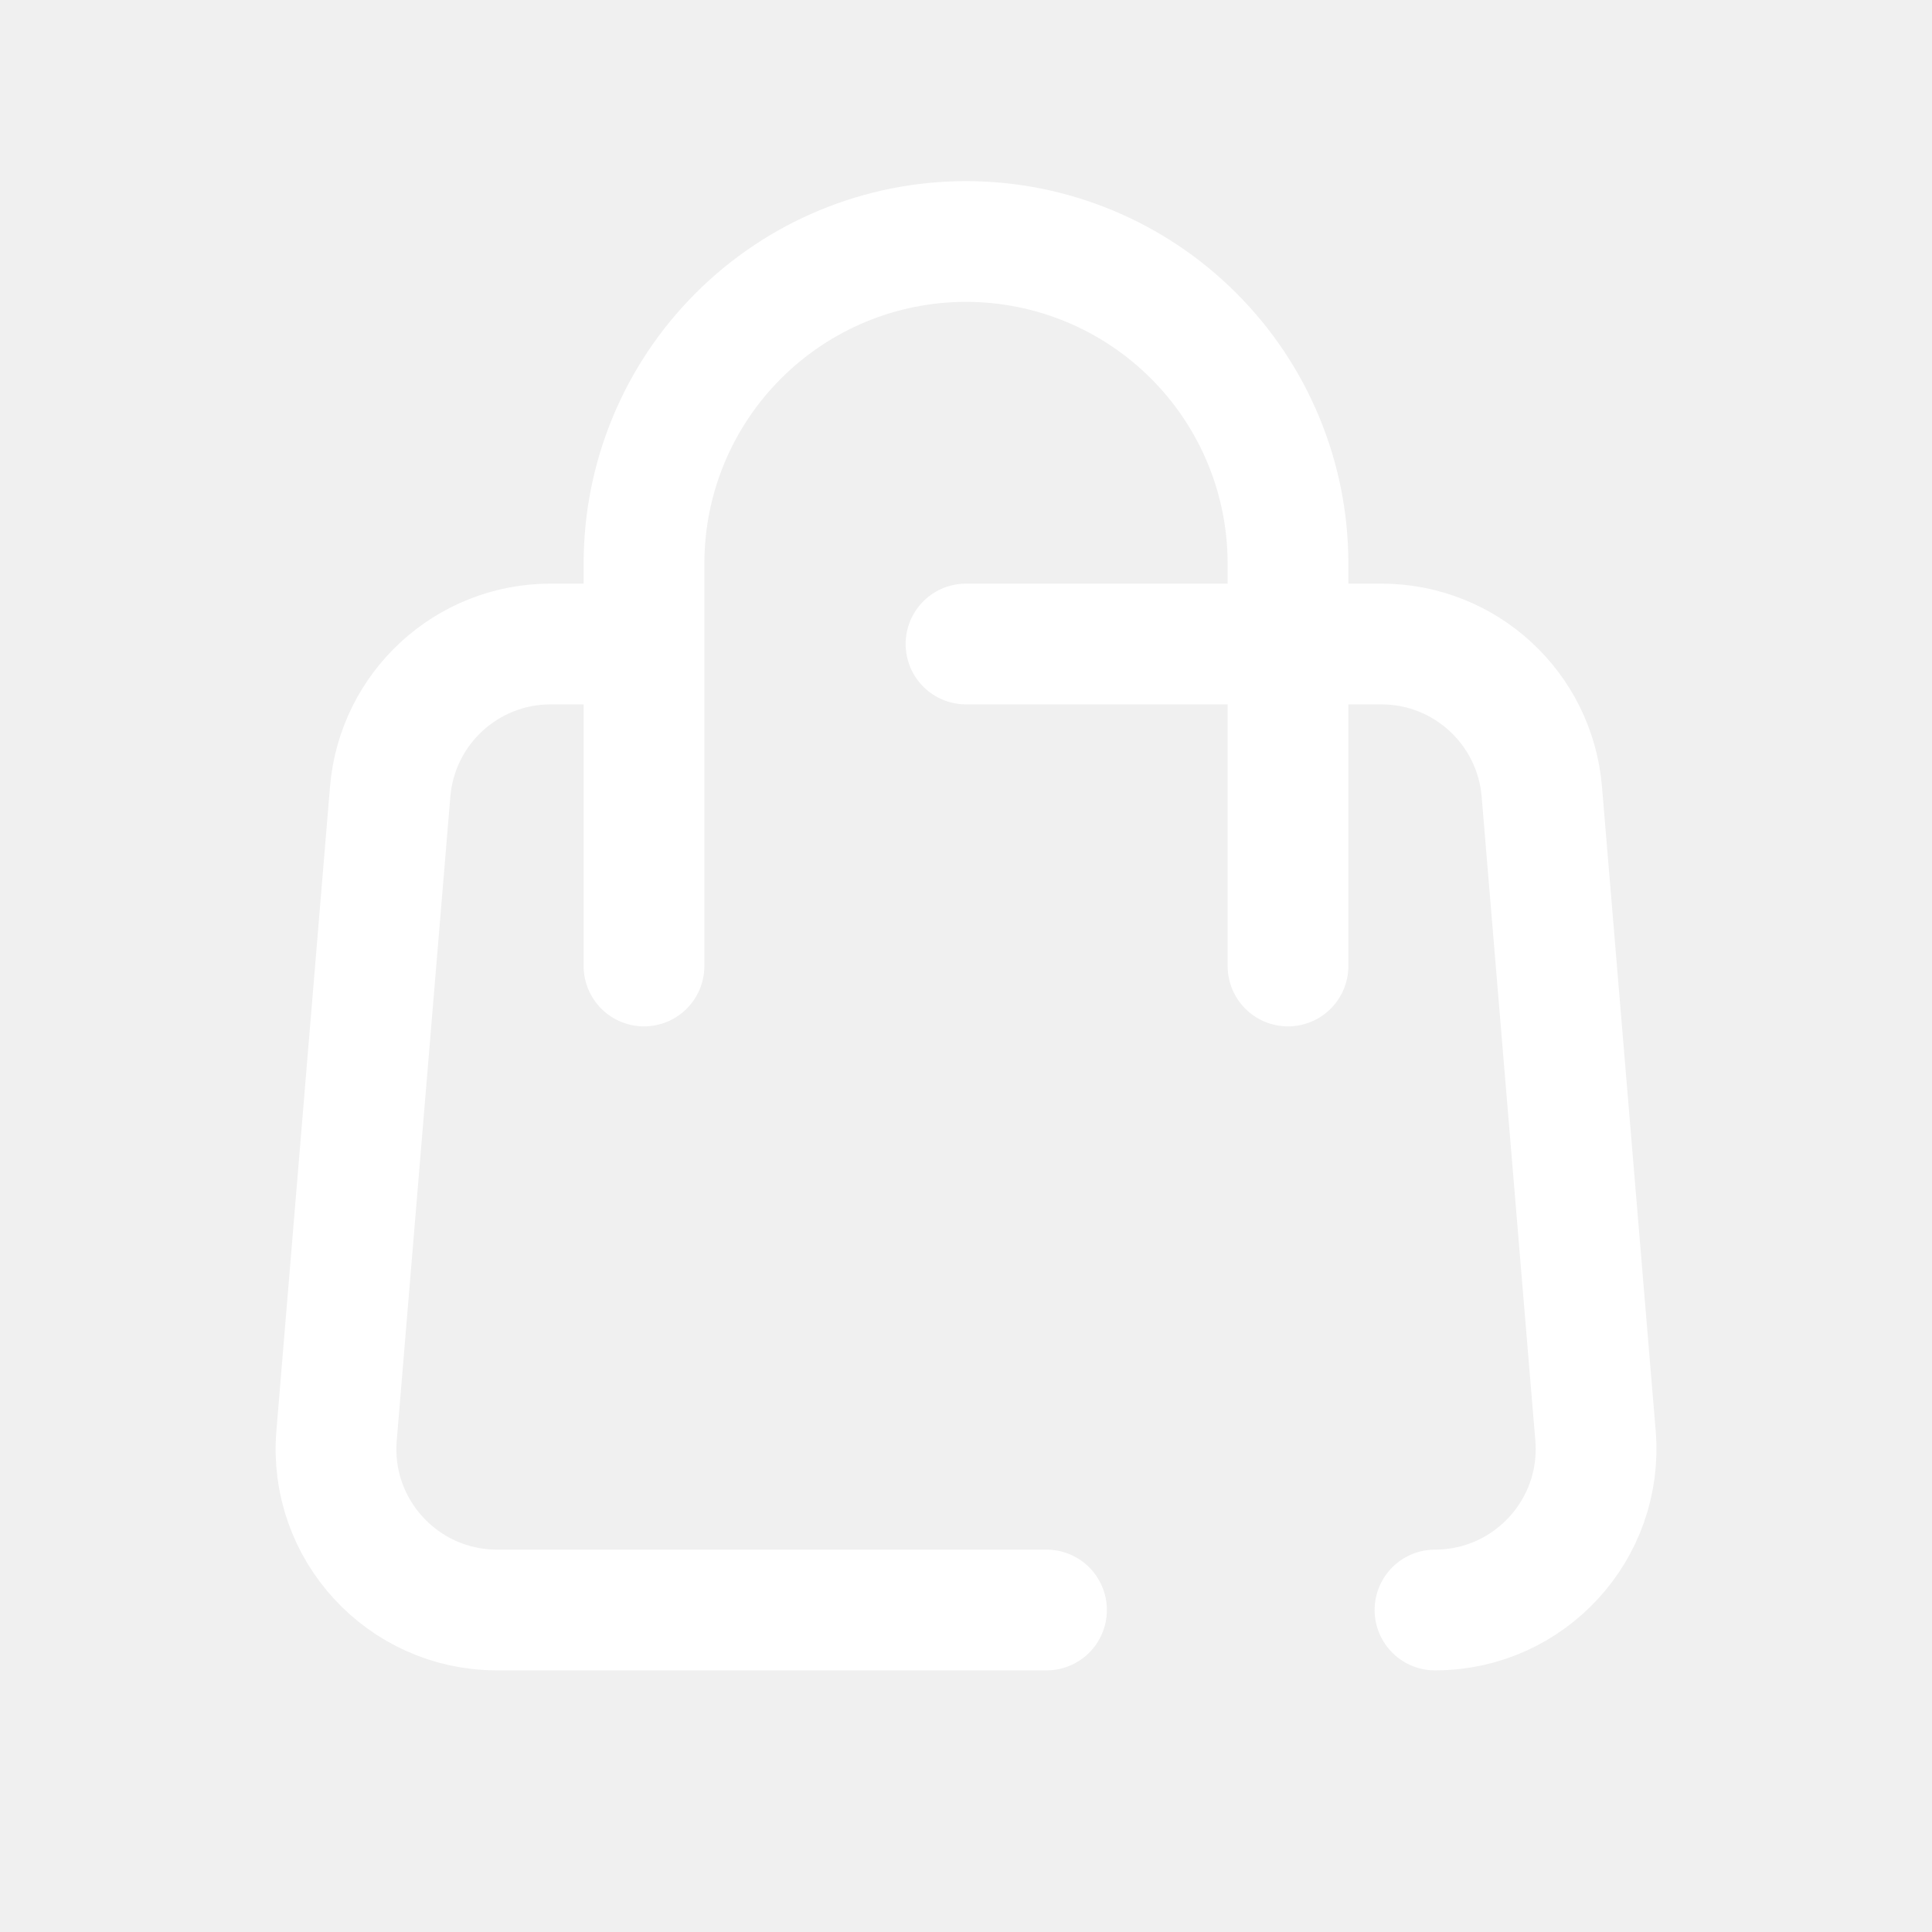
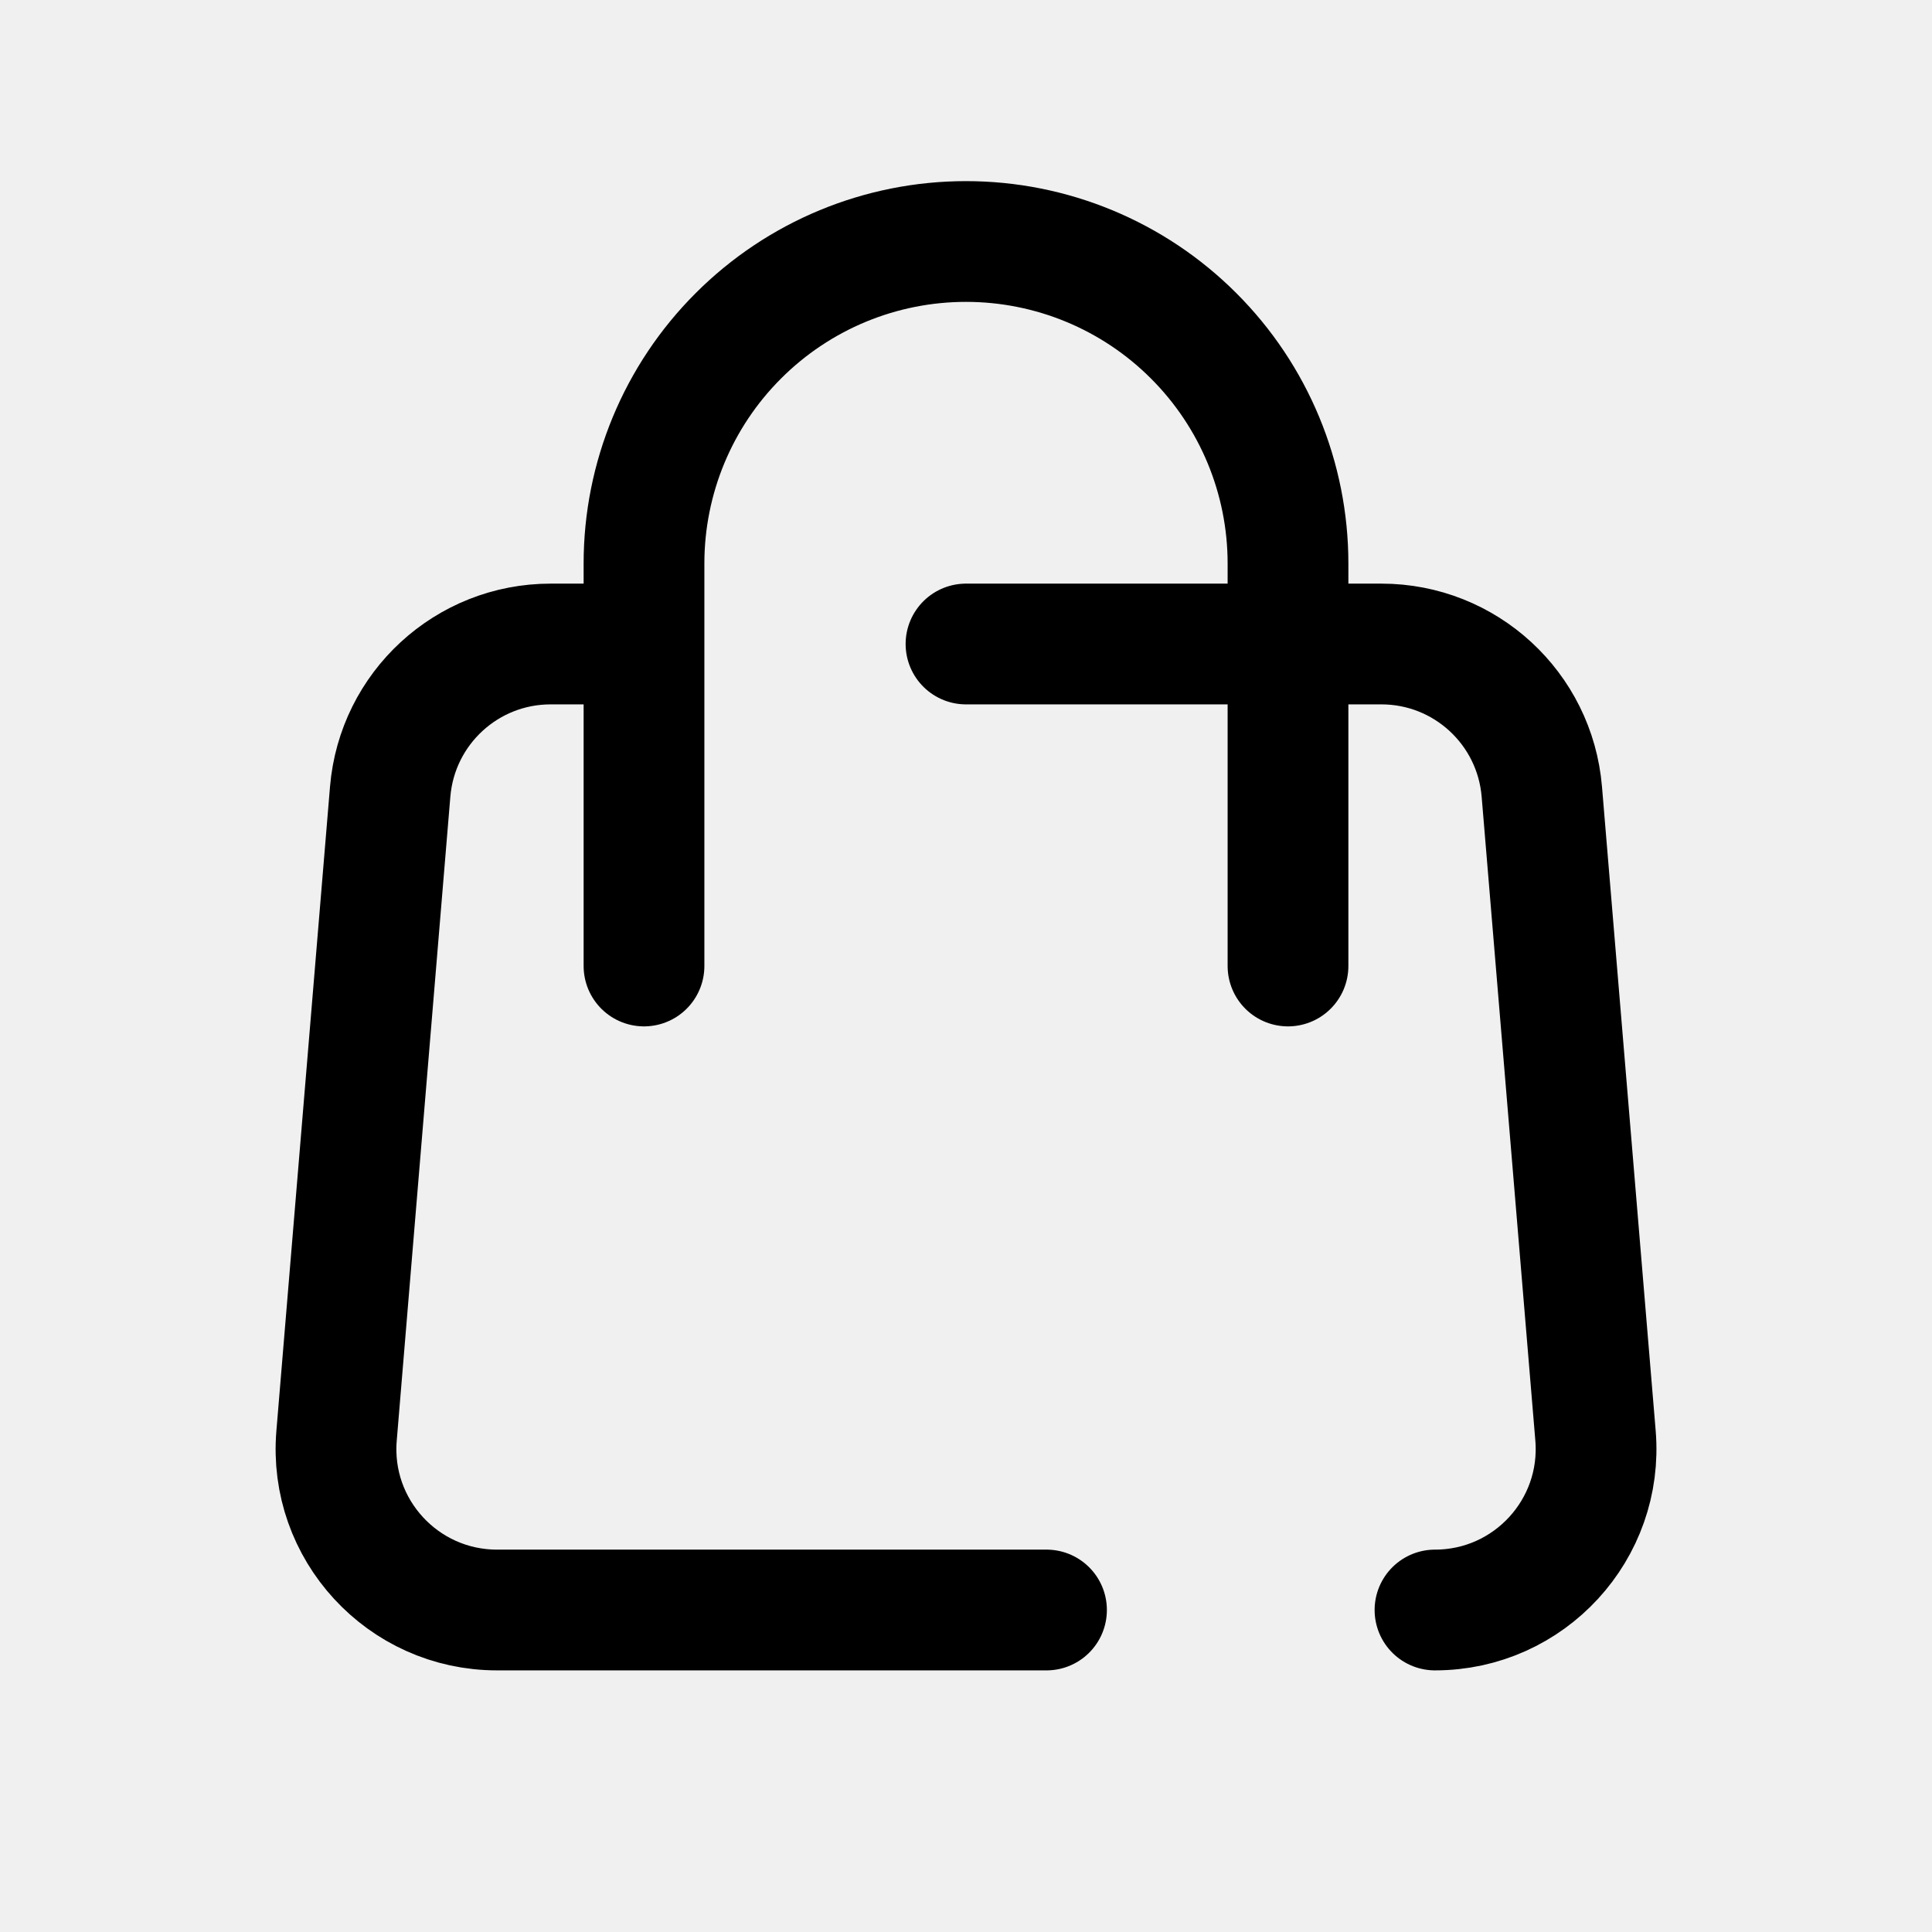
- <svg xmlns="http://www.w3.org/2000/svg" width="800px" height="800px" viewBox="0 0 24 24" fill="none">
-   <path d="M17.826 20C18.997 20 19.917 19 19.82 17.834L19.153 9.834C19.066 8.797 18.2 8 17.16 8H16M16 8H12M16 8L16 7C16 5.939 15.579 4.922 14.828 4.172C14.078 3.421 13.061 3 12 3C10.939 3 9.922 3.421 9.172 4.172C8.421 4.922 8 5.939 8 7L8 8M16 8L16 12M8 8H6.84C5.8 8 4.934 8.797 4.847 9.834L4.181 17.834C4.083 19 5.004 20 6.174 20H13M8 8L8 12" stroke="white" stroke-width="1.5" stroke-linecap="round" stroke-linejoin="round" />
+ <svg xmlns="http://www.w3.org/2000/svg" viewBox="0 0 24 24" fill="none">
+   <path d="M17.826 20C18.997 20 19.917 19 19.82 17.834L19.153 9.834C19.066 8.797 18.2 8 17.16 8H16M16 8H12M16 8L16 7C16 5.939 15.579 4.922 14.828 4.172C14.078 3.421 13.061 3 12 3C10.939 3 9.922 3.421 9.172 4.172C8.421 4.922 8 5.939 8 7L8 8M16 8L16 12M8 8H6.84C5.8 8 4.934 8.797 4.847 9.834L4.181 17.834C4.083 19 5.004 20 6.174 20H13M8 8L8 12" stroke="black" stroke-width="1.5" stroke-linecap="round" stroke-linejoin="round" />
</svg>
